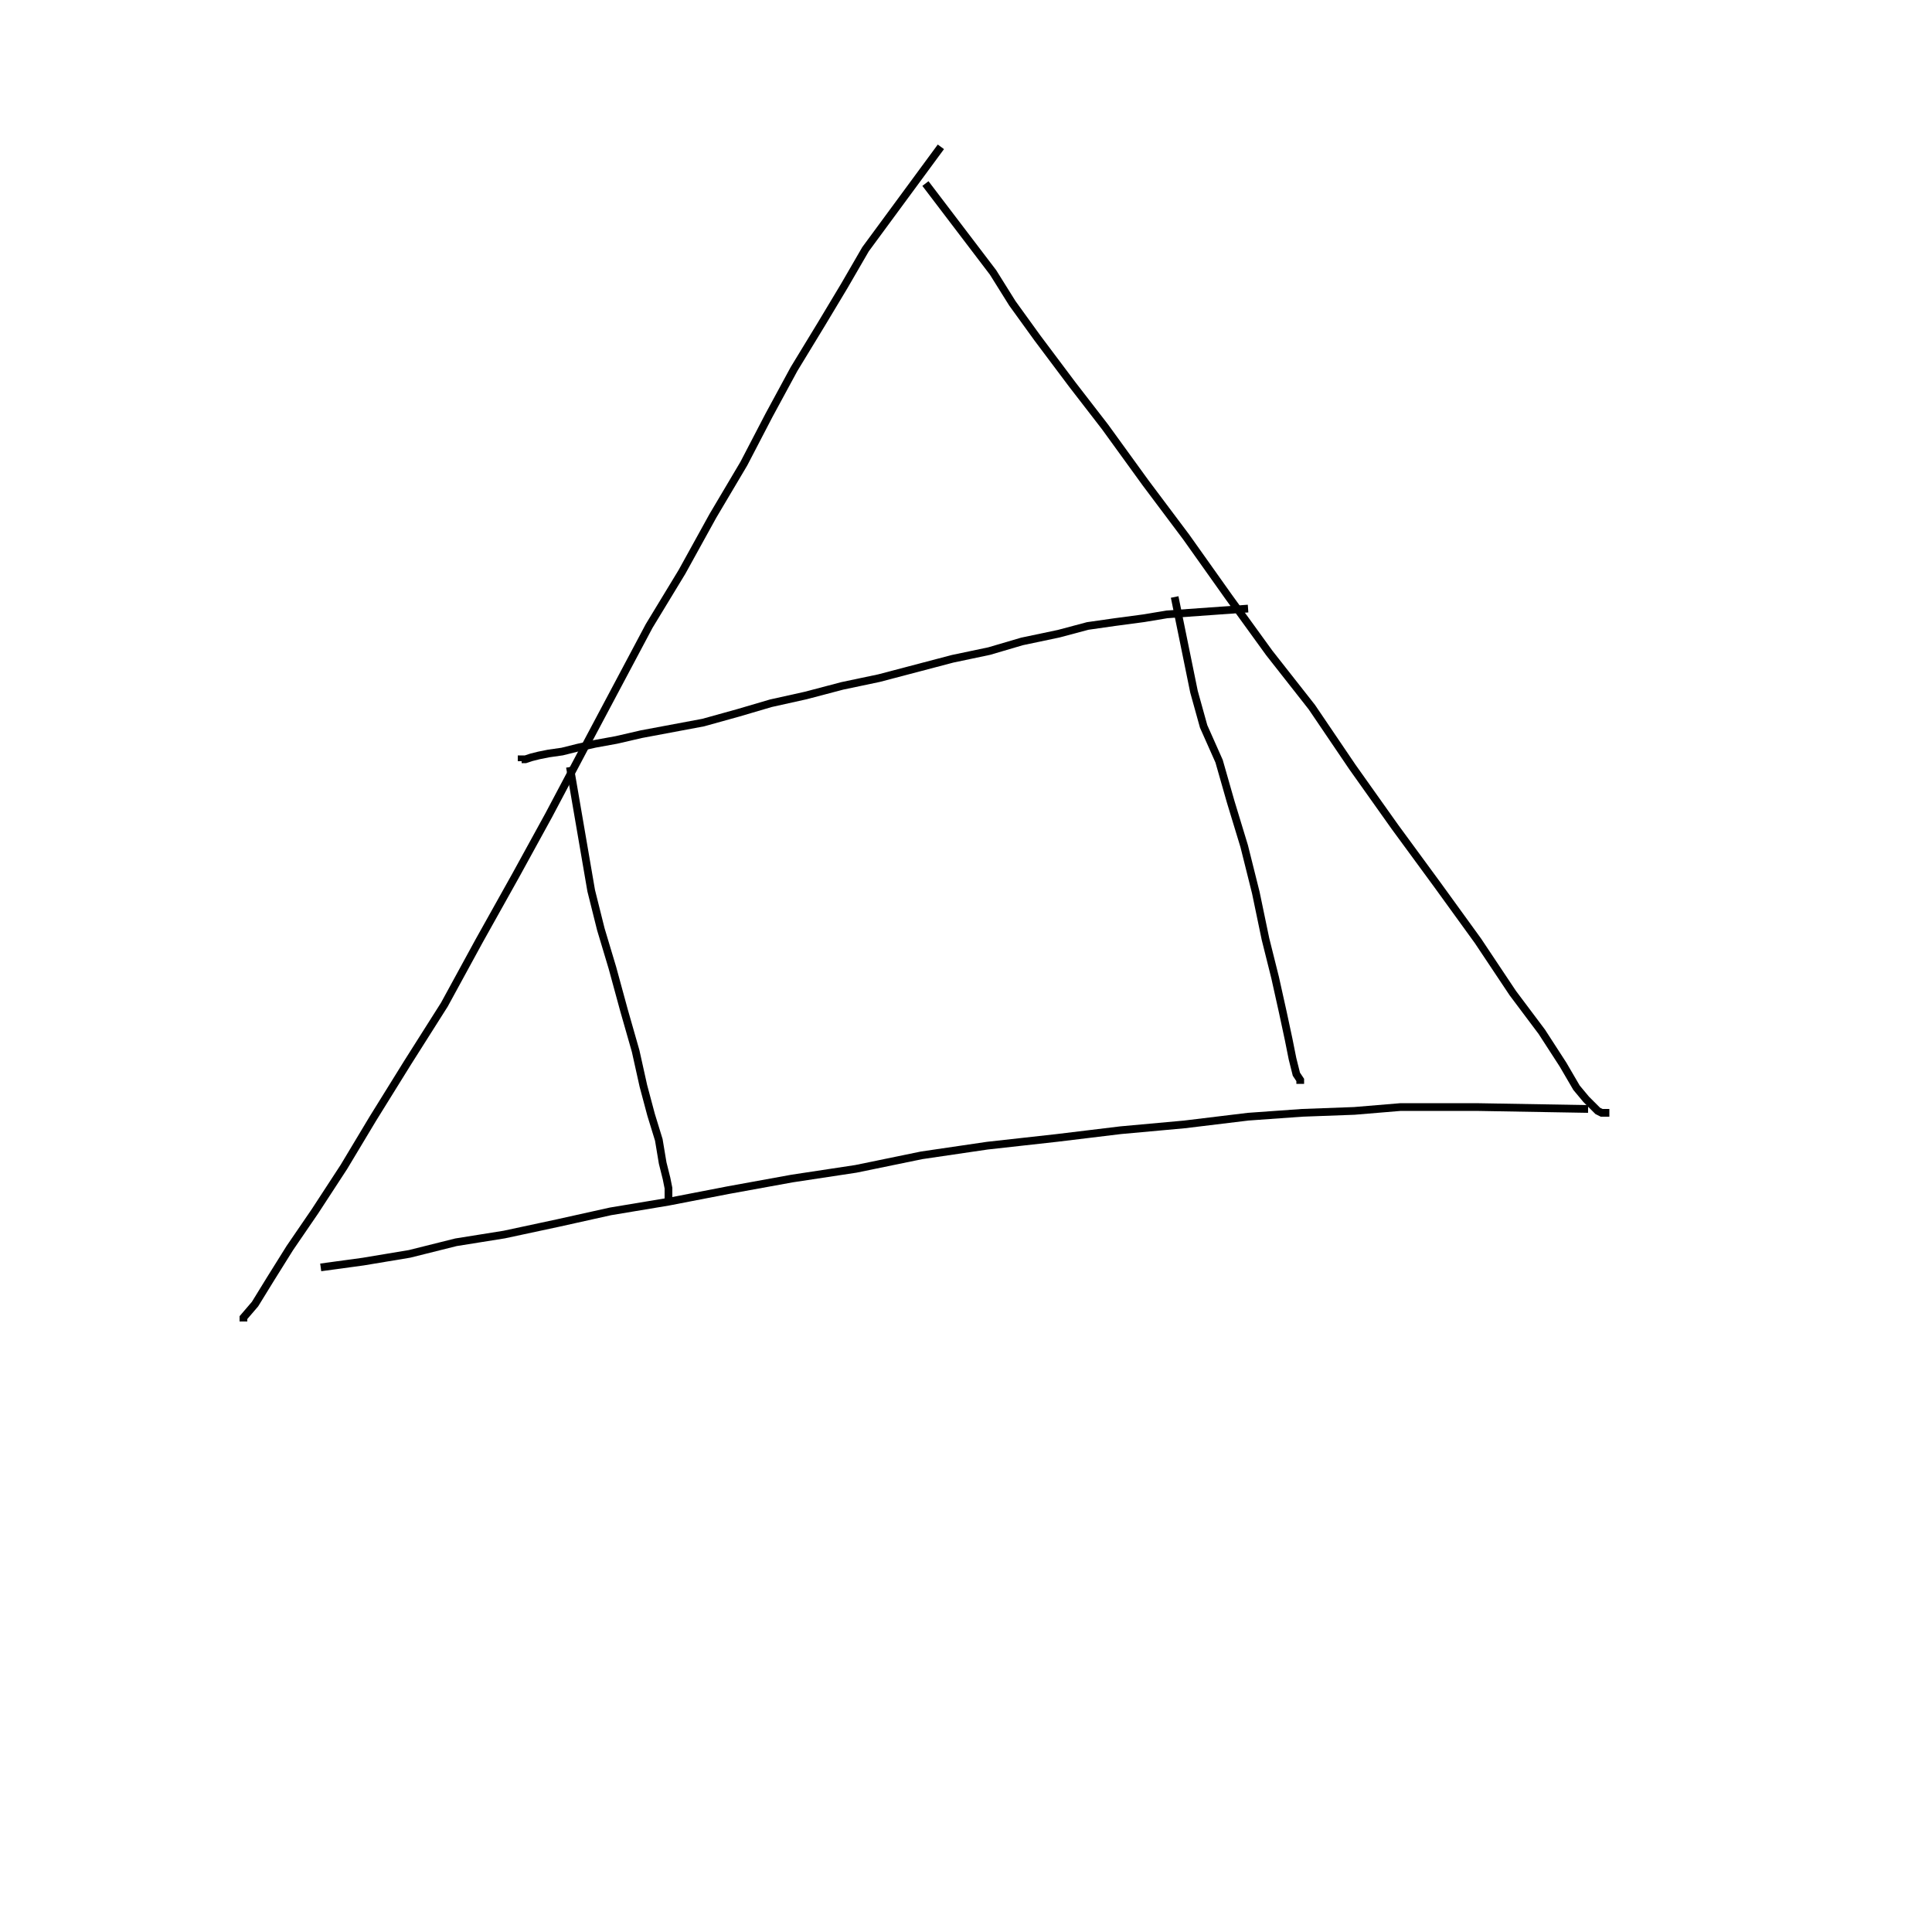
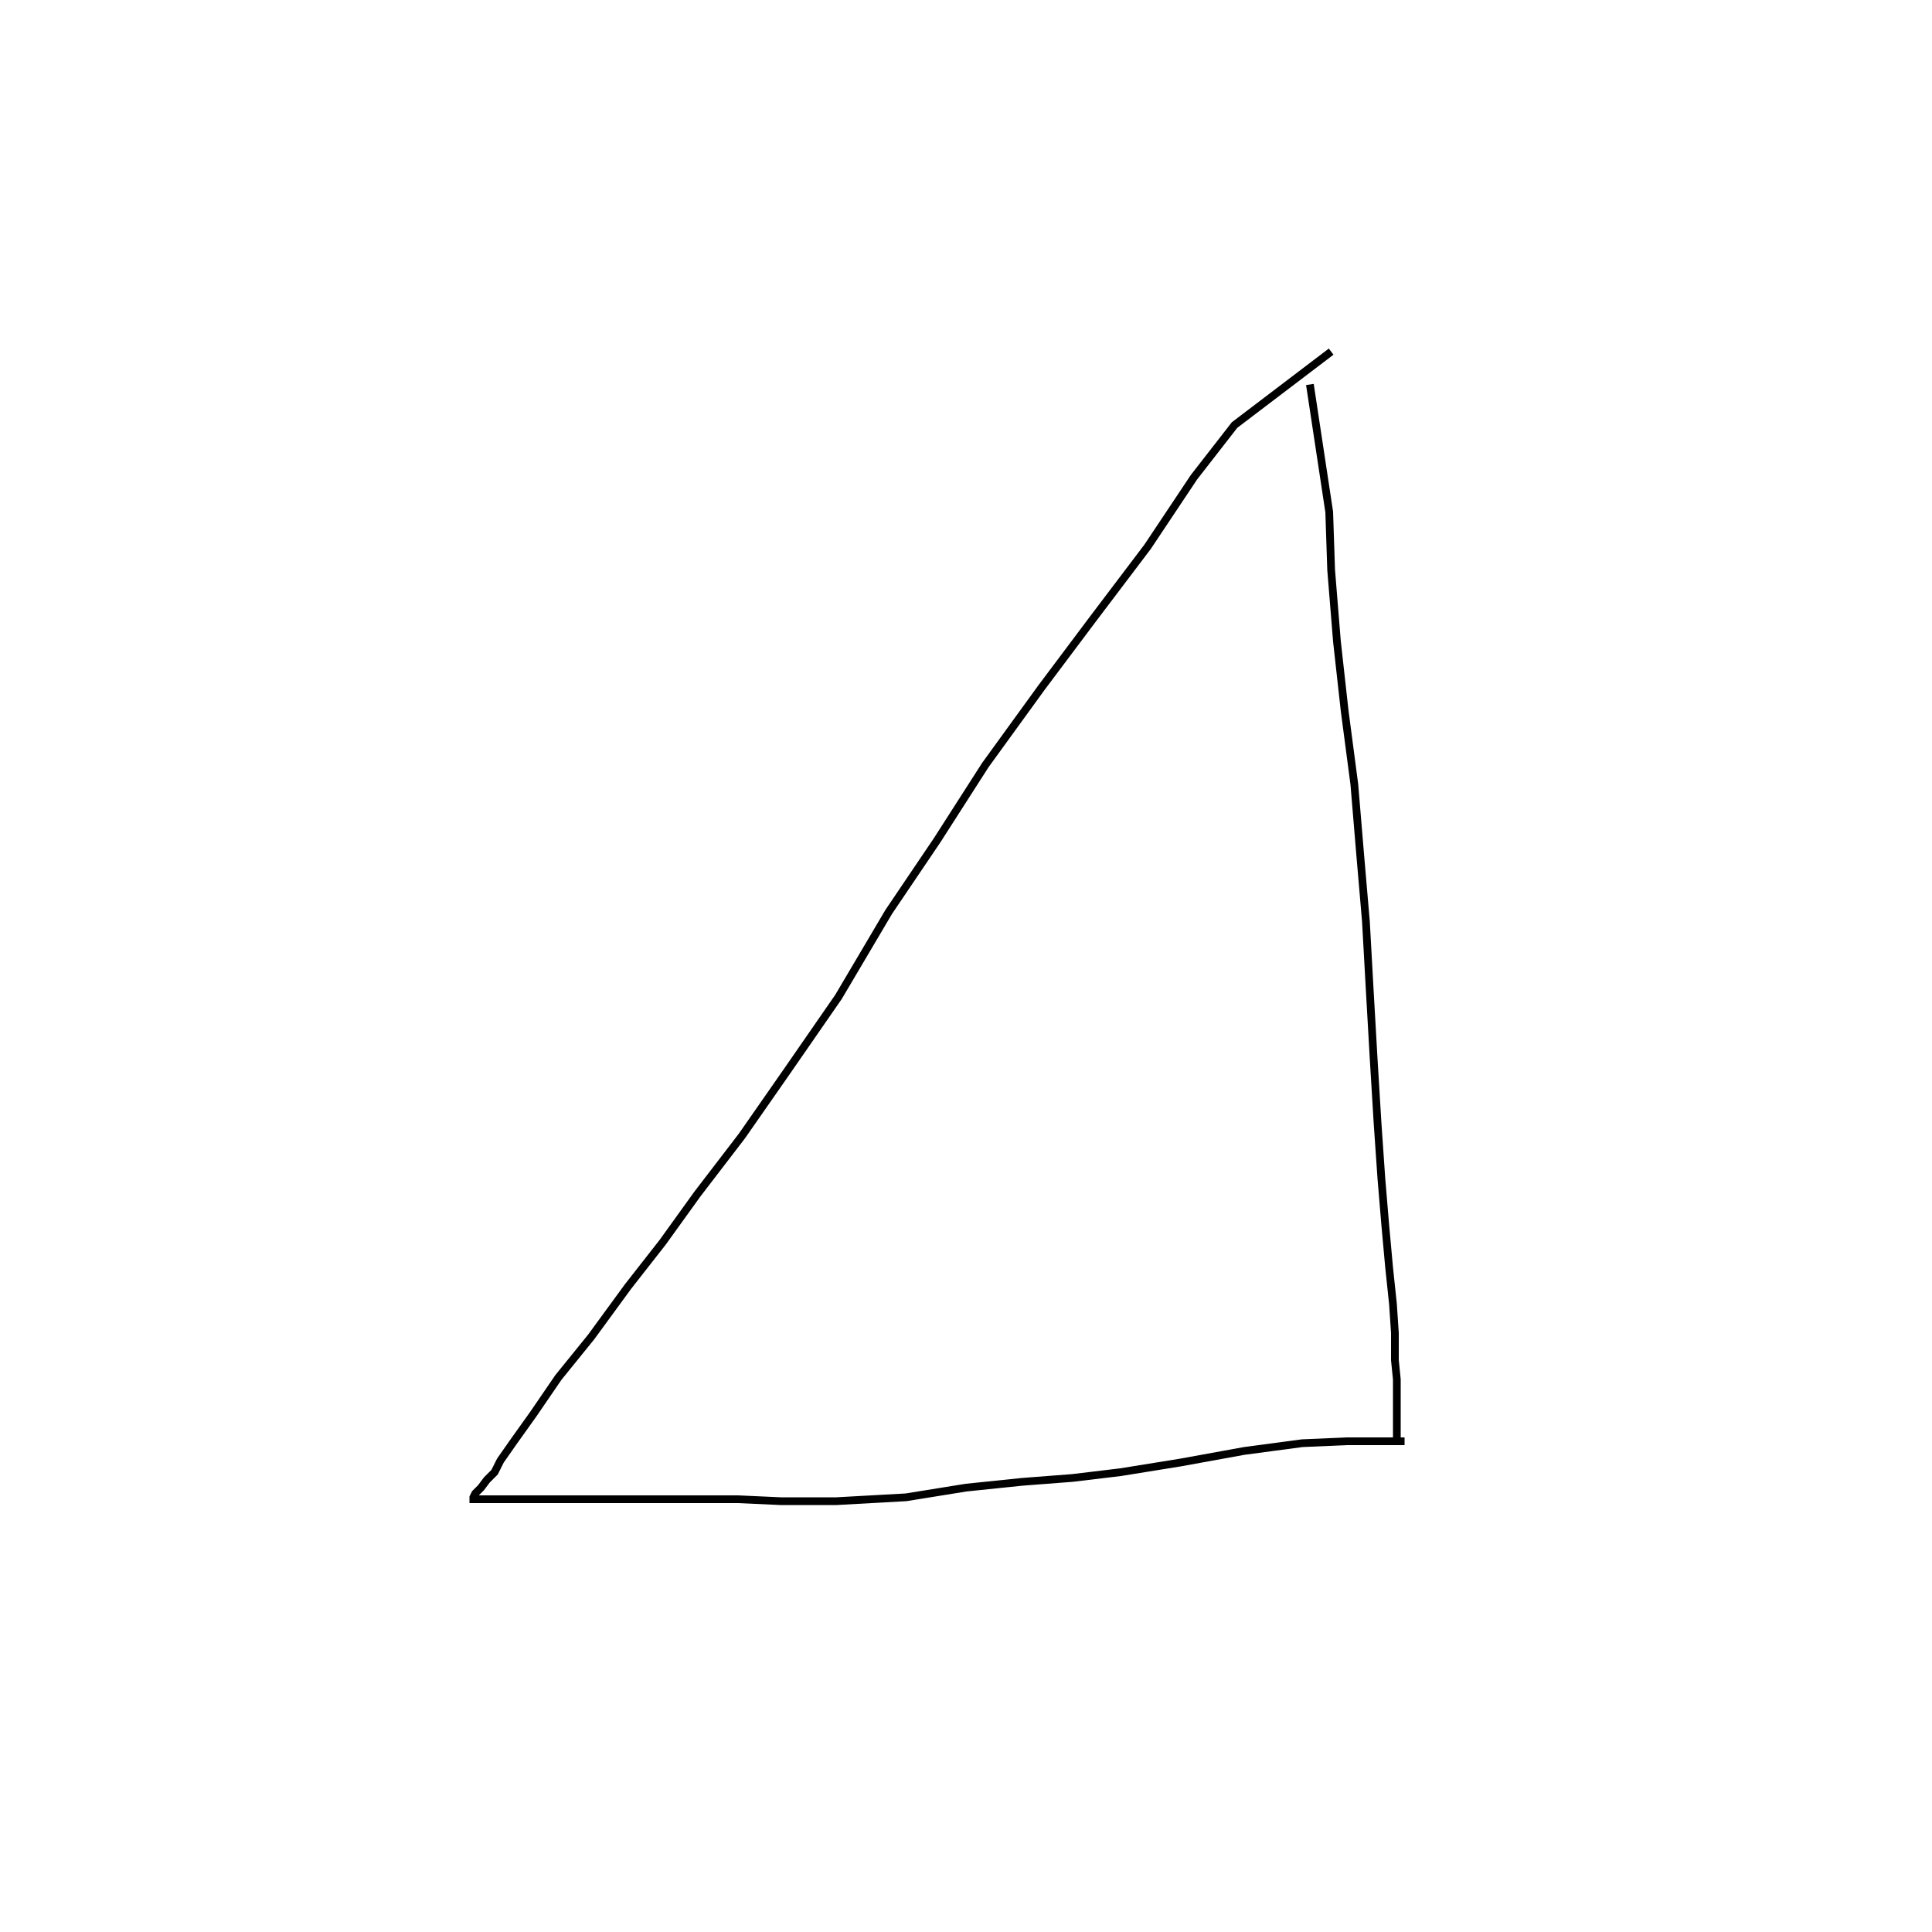
<svg xmlns="http://www.w3.org/2000/svg" width="500" height="500">
-   <path d="M58,271" stroke="black" stroke-width="2" fill="none" />
-   <path d="M243.5,38 L224,64.5 L224,64.5 L218.5,74 L212.5,84 L205.5,95.5 L199,107.5 L192.5,120 L184.5,133.5 L176.5,148 L168,162 L159.5,178 L151,194 L142,211 L133.5,226.5 L124,243.5 L115,260 L105.5,275 L96.5,289.5 L89,302 L81.5,313.5 L75,323 L70,331 L66,337.5 L63,341 L63,342" stroke="black" stroke-width="2" fill="none" />
-   <path d="M239.5,47.5 L257,70.5 L257,70.5 L262,78.5 L268.5,87.5 L277.5,99.5 L286,110.5 L296.5,125 L307,139 L318,154.5 L328.5,169 L339.5,183 L350,198.5 L361,214 L372,229 L382.5,243.5 L391.5,257 L399,267 L404.5,275.5 L408,281.5 L410.5,284.5 L412.5,286.5 L413.5,287.5 L414.5,288 L415,288 L416.5,288" stroke="black" stroke-width="2" fill="none" />
-   <path d="M411,287 L382,286.5 L382,286.5 L373,286.5 L362.5,286.5 L350.5,287.5 L337,288 L323,289 L306.5,291 L290,292.5 L273.5,294.5 L255.5,296.5 L238.5,299 L221.5,302.5 L205,305 L188.5,308 L173,311 L158,313.5 L144.5,316.5 L130.5,319.5 L118,321.5 L106,324.5 L94,326.5 L83,328" stroke="black" stroke-width="2" fill="none" />
-   <path d="M323,157.5 L302,159 L302,159 L296,160 L288.5,161 L281.5,162 L274,164 L264.5,166 L256,168.5 L246.5,170.5 L237,173 L227.5,175.5 L218,177.5 L208.5,180 L199.5,182 L191,184.5 L182,187 L174,188.5 L166,190 L159.5,191.5 L154,192.5 L149.5,193.5 L145.5,194.5 L142,195 L139.5,195.5 L137.5,196 L136,196.5 L135.5,196.5 L135,196.5 L135,197" stroke="black" stroke-width="2" fill="none" />
-   <path d="M147.5,198.5 L153,230.5 L153,230.5 L155.5,240.5 L158.5,250.5 L161.5,261.5 L164.5,272 L166.5,281 L168.5,288.5 L170.5,295 L171.5,301 L172.5,305 L173,307.5 L173,309 L173,310 L173,311 L173,311.5" stroke="black" stroke-width="2" fill="none" />
-   <path d="M304,154.5 L309,179 L309,179 L311.5,188 L315.5,197 L318.5,207.5 L322,219 L325,231 L327.5,243 L330,253 L332,262 L333.5,269 L334.5,274 L335.5,278 L336.5,279.5 L336.5,280.5" stroke="black" stroke-width="2" fill="none" />
+   <path d="M344.5,91 L319.5,110 L319.5,110 L309,123.5 L297,141.5 L283,160 L269.5,178 L255,198 L242.5,217.5 L230,236 L217,258 L203.5,277.5 L192,294 L180.5,309 L171.5,321.5 L162.5,333 L153,346 L144.5,356.5 L138,366 L133,373 L129.5,378 L128,381 L126,383 L124.5,385 L123,386.5 L122.5,387.5 L122.5,388 L123,388 L123.5,388 L124,388 L124.5,388 L125,388 L126,388 L127,388 L129,388 L133.5,388 L142,388 L154,388 L166.5,388 L179.5,388 L191,388 L202,388.5 L216.5,388.5 L234.5,387.5 L250,385 L264.5,383.5 L277.5,382.5 L290,381 L305.5,378.5 L322,375.5 L337,373.5 L348.5,373 L356,373 L361,373 L363,373 L363.5,373 L363,373" stroke="black" stroke-width="2" fill="none" />
+   <path d="M339,99.5 L344,132.5 L344,132.5 L344.5,147.5 L346,166 L348,184 L350.5,203 L352,221 L353.5,238.5 L354.5,256.5 L355.5,274 L356.5,290.5 L357.5,305 L358.5,317 L359.5,328 L360.5,337.5 L361,345 L361,352 L361.5,357 L361.5,360.5 L361.5,363 L361.5,365 L361.5,367 L361.5,369 L361.5,370 L361.5,371 L361.5,372 L361.5,373" stroke="black" stroke-width="2" fill="none" />
</svg>
